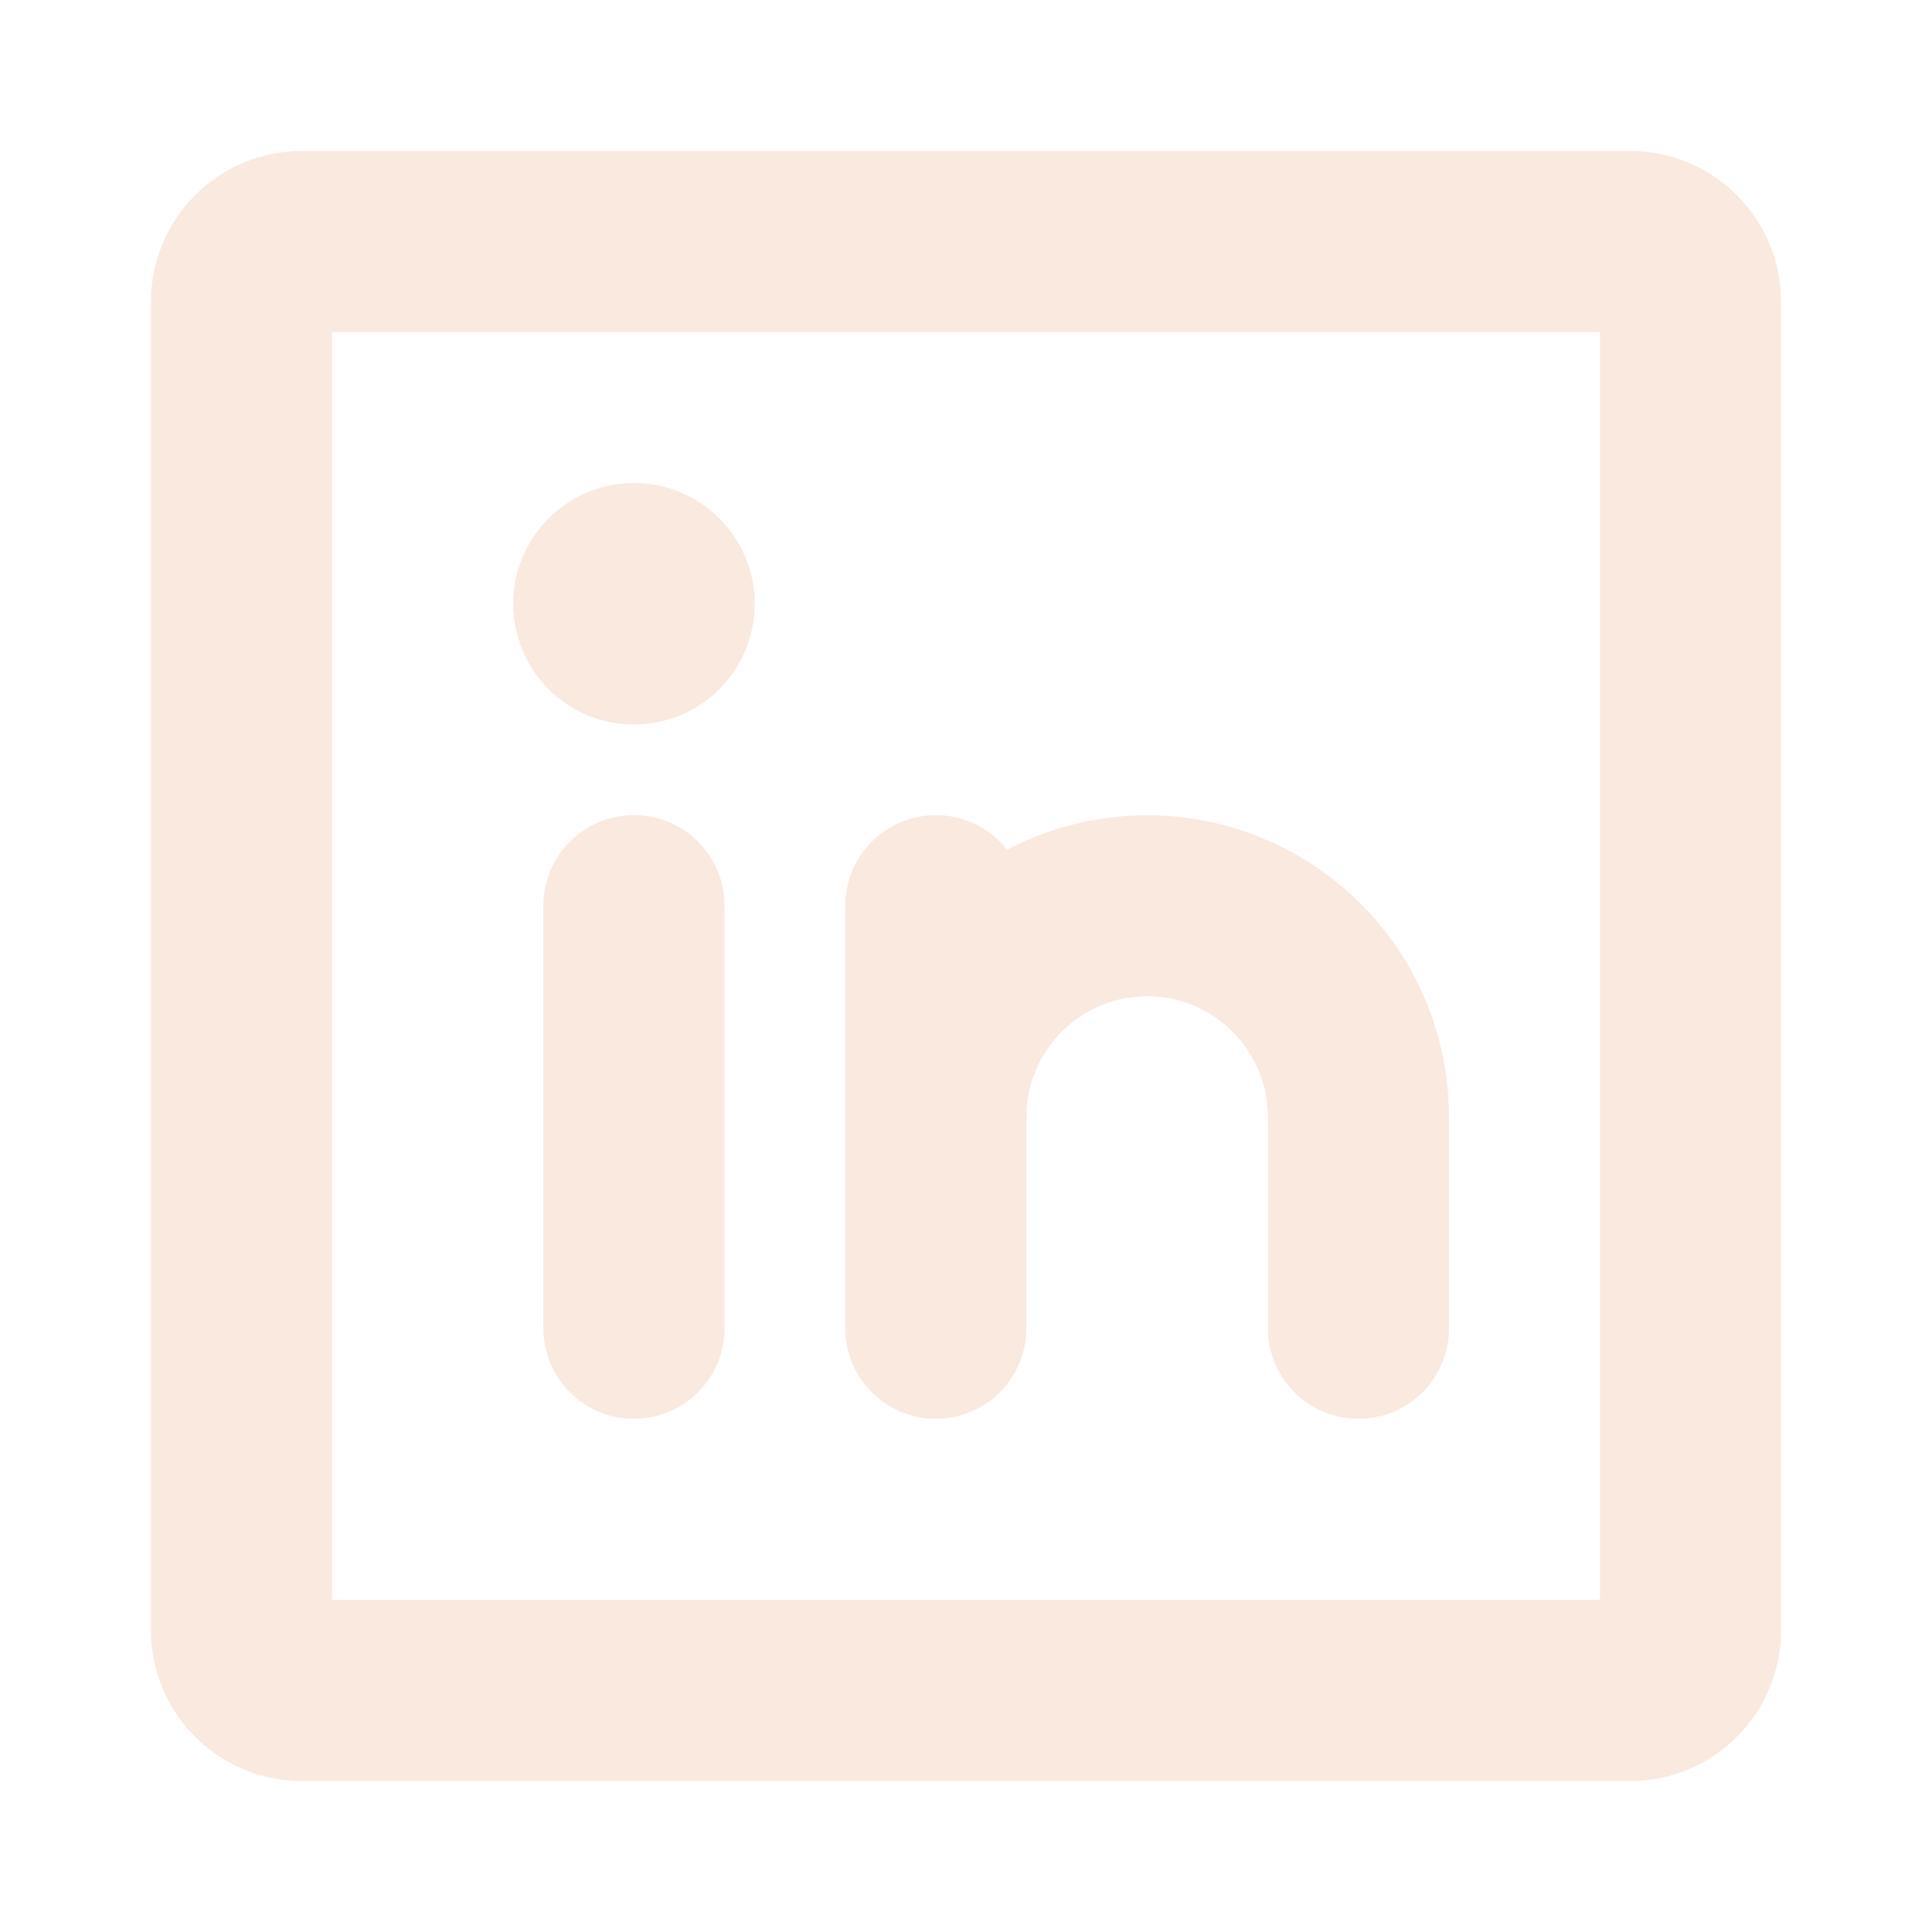
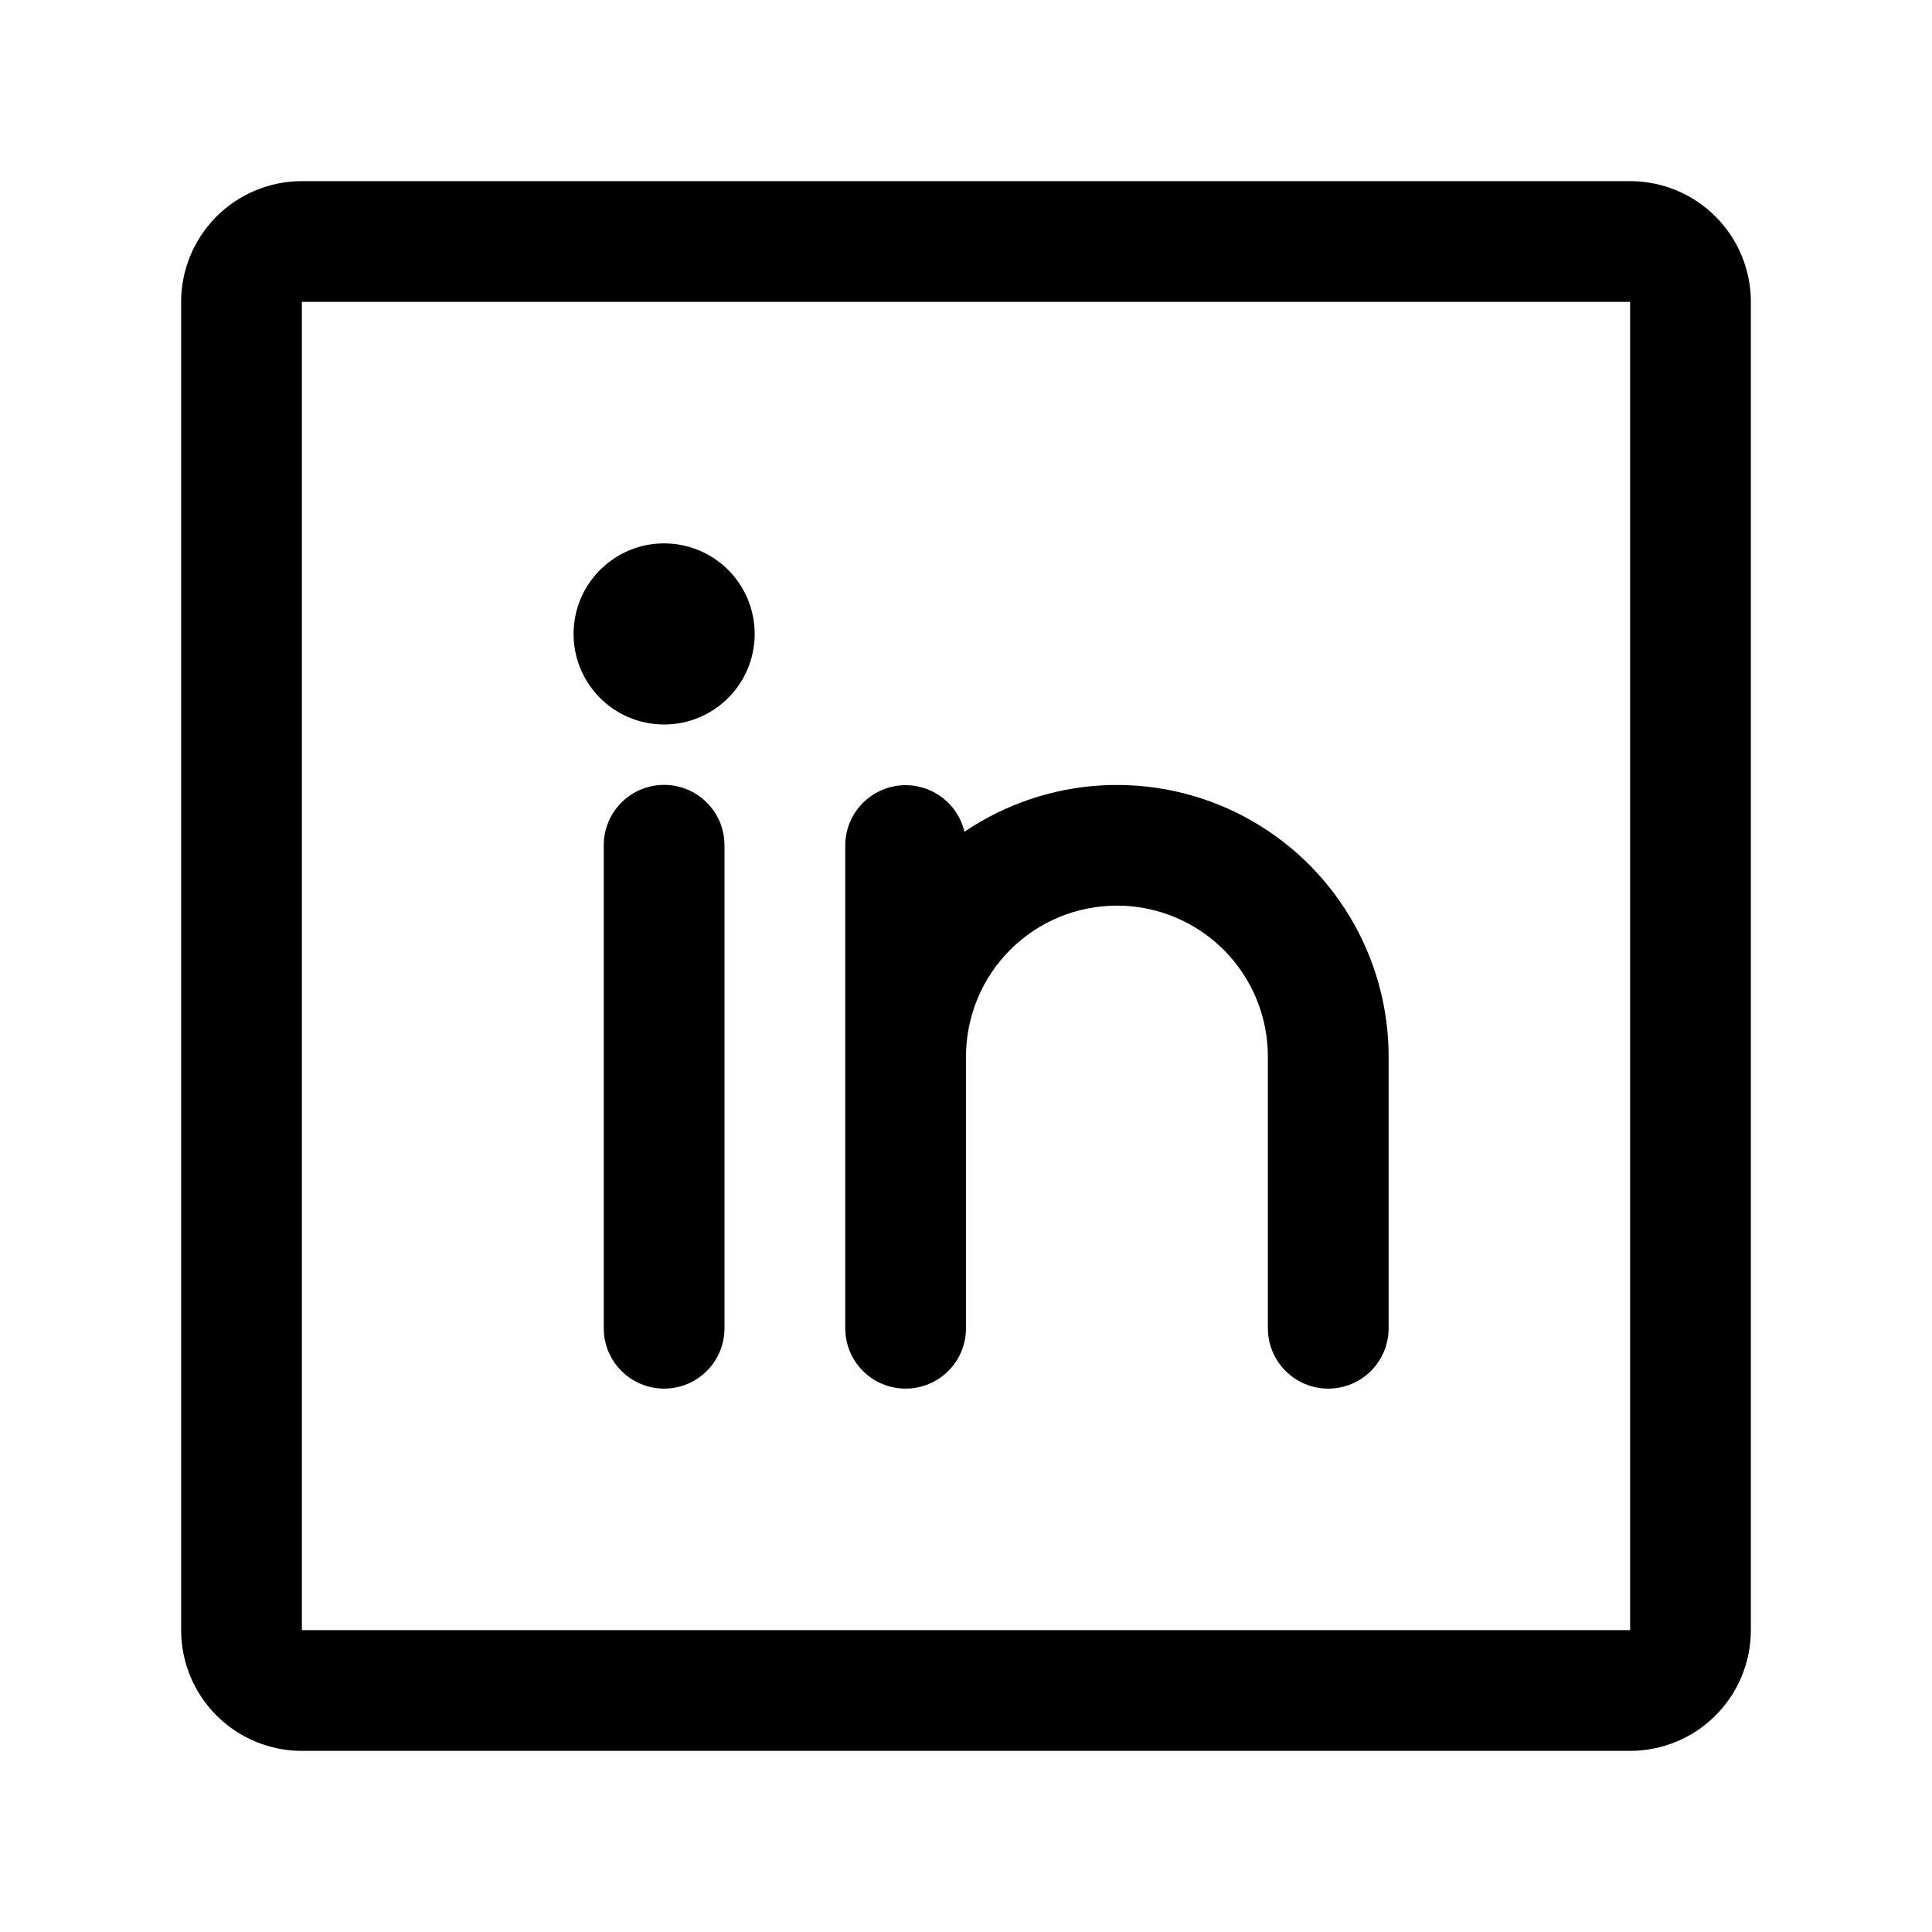
- <svg xmlns="http://www.w3.org/2000/svg" preserveAspectRatio="none" overflow="visible" style="display: block;" width="28.8" height="28.8" viewBox="0 0 28.8 28.8" fill="none">
-   <g id="Frame">
-     <path id="Vector" d="M24.3 2.25H4.5C3.904 2.25 3.331 2.487 2.909 2.909C2.487 3.331 2.25 3.904 2.25 4.5V24.3C2.25 24.897 2.487 25.469 2.909 25.891C3.331 26.313 3.904 26.55 4.5 26.55H24.3C24.897 26.55 25.469 26.313 25.891 25.891C26.313 25.469 26.55 24.897 26.55 24.3V4.5C26.55 3.904 26.313 3.331 25.891 2.909C25.469 2.487 24.897 2.25 24.3 2.25ZM23.85 23.85H4.95V4.95H23.85V23.85ZM12.6 19.8V13.5C12.601 13.22 12.688 12.946 12.851 12.718C13.014 12.489 13.244 12.318 13.509 12.226C13.774 12.134 14.062 12.127 14.331 12.206C14.6 12.285 14.838 12.446 15.011 12.667C15.697 12.307 16.464 12.131 17.238 12.155C18.011 12.178 18.766 12.401 19.429 12.802C20.091 13.202 20.639 13.767 21.02 14.441C21.4 15.115 21.6 15.876 21.6 16.65V19.8C21.6 20.158 21.458 20.502 21.205 20.755C20.952 21.008 20.608 21.15 20.25 21.15C19.892 21.15 19.549 21.008 19.296 20.755C19.043 20.502 18.9 20.158 18.9 19.8V16.65C18.9 16.173 18.711 15.715 18.373 15.378C18.036 15.04 17.578 14.85 17.1 14.85C16.623 14.85 16.165 15.04 15.828 15.378C15.49 15.715 15.3 16.173 15.3 16.65V19.8C15.3 20.158 15.158 20.502 14.905 20.755C14.652 21.008 14.308 21.15 13.95 21.15C13.592 21.15 13.249 21.008 12.996 20.755C12.743 20.502 12.6 20.158 12.6 19.8ZM10.8 13.5V19.8C10.8 20.158 10.658 20.502 10.405 20.755C10.152 21.008 9.808 21.15 9.45 21.15C9.092 21.15 8.749 21.008 8.496 20.755C8.243 20.502 8.1 20.158 8.1 19.8V13.5C8.1 13.142 8.243 12.799 8.496 12.546C8.749 12.293 9.092 12.15 9.45 12.15C9.808 12.15 10.152 12.293 10.405 12.546C10.658 12.799 10.8 13.142 10.8 13.5ZM7.65 9C7.65 8.644 7.756 8.296 7.954 8C8.152 7.704 8.433 7.474 8.762 7.337C9.09 7.201 9.452 7.166 9.802 7.235C10.151 7.304 10.471 7.476 10.723 7.728C10.975 7.979 11.146 8.3 11.216 8.649C11.285 8.998 11.25 9.36 11.113 9.689C10.977 10.018 10.746 10.299 10.45 10.497C10.154 10.695 9.806 10.8 9.45 10.8C8.973 10.8 8.515 10.611 8.178 10.273C7.84 9.936 7.65 9.478 7.65 9Z" fill="#F9E9DF" />
-   </g>
+ <svg xmlns="http://www.w3.org/2000/svg" width="32" height="32" viewBox="0 0 32 32" fill="none">
+   <path d="M27 3H5C4.47 3 3.961 3.211 3.586 3.586C3.211 3.961 3 4.47 3 5V27C3 27.53 3.211 28.039 3.586 28.414C3.961 28.789 4.47 29 5 29H27C27.53 29 28.039 28.789 28.414 28.414C28.789 28.039 29 27.53 29 27V5C29 4.47 28.789 3.961 28.414 3.586C28.039 3.211 27.53 3 27 3ZM27 27H5V5H27V27ZM12 14V22C12 22.265 11.895 22.52 11.707 22.707C11.52 22.895 11.265 23 11 23C10.735 23 10.48 22.895 10.293 22.707C10.105 22.52 10 22.265 10 22V14C10 13.735 10.105 13.48 10.293 13.293C10.48 13.105 10.735 13 11 13C11.265 13 11.52 13.105 11.707 13.293C11.895 13.48 12 13.735 12 14ZM23 17.5V22C23 22.265 22.895 22.52 22.707 22.707C22.52 22.895 22.265 23 22 23C21.735 23 21.48 22.895 21.293 22.707C21.105 22.52 21 22.265 21 22V17.5C21 16.837 20.737 16.201 20.268 15.732C19.799 15.263 19.163 15 18.5 15C17.837 15 17.201 15.263 16.732 15.732C16.263 16.201 16 16.837 16 17.5V22C16 22.265 15.895 22.52 15.707 22.707C15.52 22.895 15.265 23 15 23C14.735 23 14.48 22.895 14.293 22.707C14.105 22.52 14 22.265 14 22V14C14.001 13.755 14.092 13.519 14.256 13.337C14.42 13.155 14.645 13.039 14.888 13.011C15.131 12.984 15.376 13.047 15.576 13.188C15.777 13.329 15.918 13.539 15.974 13.777C16.65 13.319 17.439 13.053 18.255 13.008C19.071 12.964 19.884 13.142 20.607 13.525C21.329 13.908 21.933 14.48 22.355 15.18C22.777 15.881 23 16.683 23 17.5ZM12.5 10.5C12.5 10.797 12.412 11.087 12.247 11.333C12.082 11.58 11.848 11.772 11.574 11.886C11.3 11.999 10.998 12.029 10.707 11.971C10.416 11.913 10.149 11.77 9.939 11.561C9.73 11.351 9.587 11.084 9.529 10.793C9.471 10.502 9.501 10.2 9.614 9.926C9.728 9.652 9.92 9.418 10.167 9.253C10.413 9.088 10.703 9 11 9C11.398 9 11.779 9.158 12.061 9.439C12.342 9.721 12.5 10.102 12.5 10.5Z" fill="#000" />
</svg>
